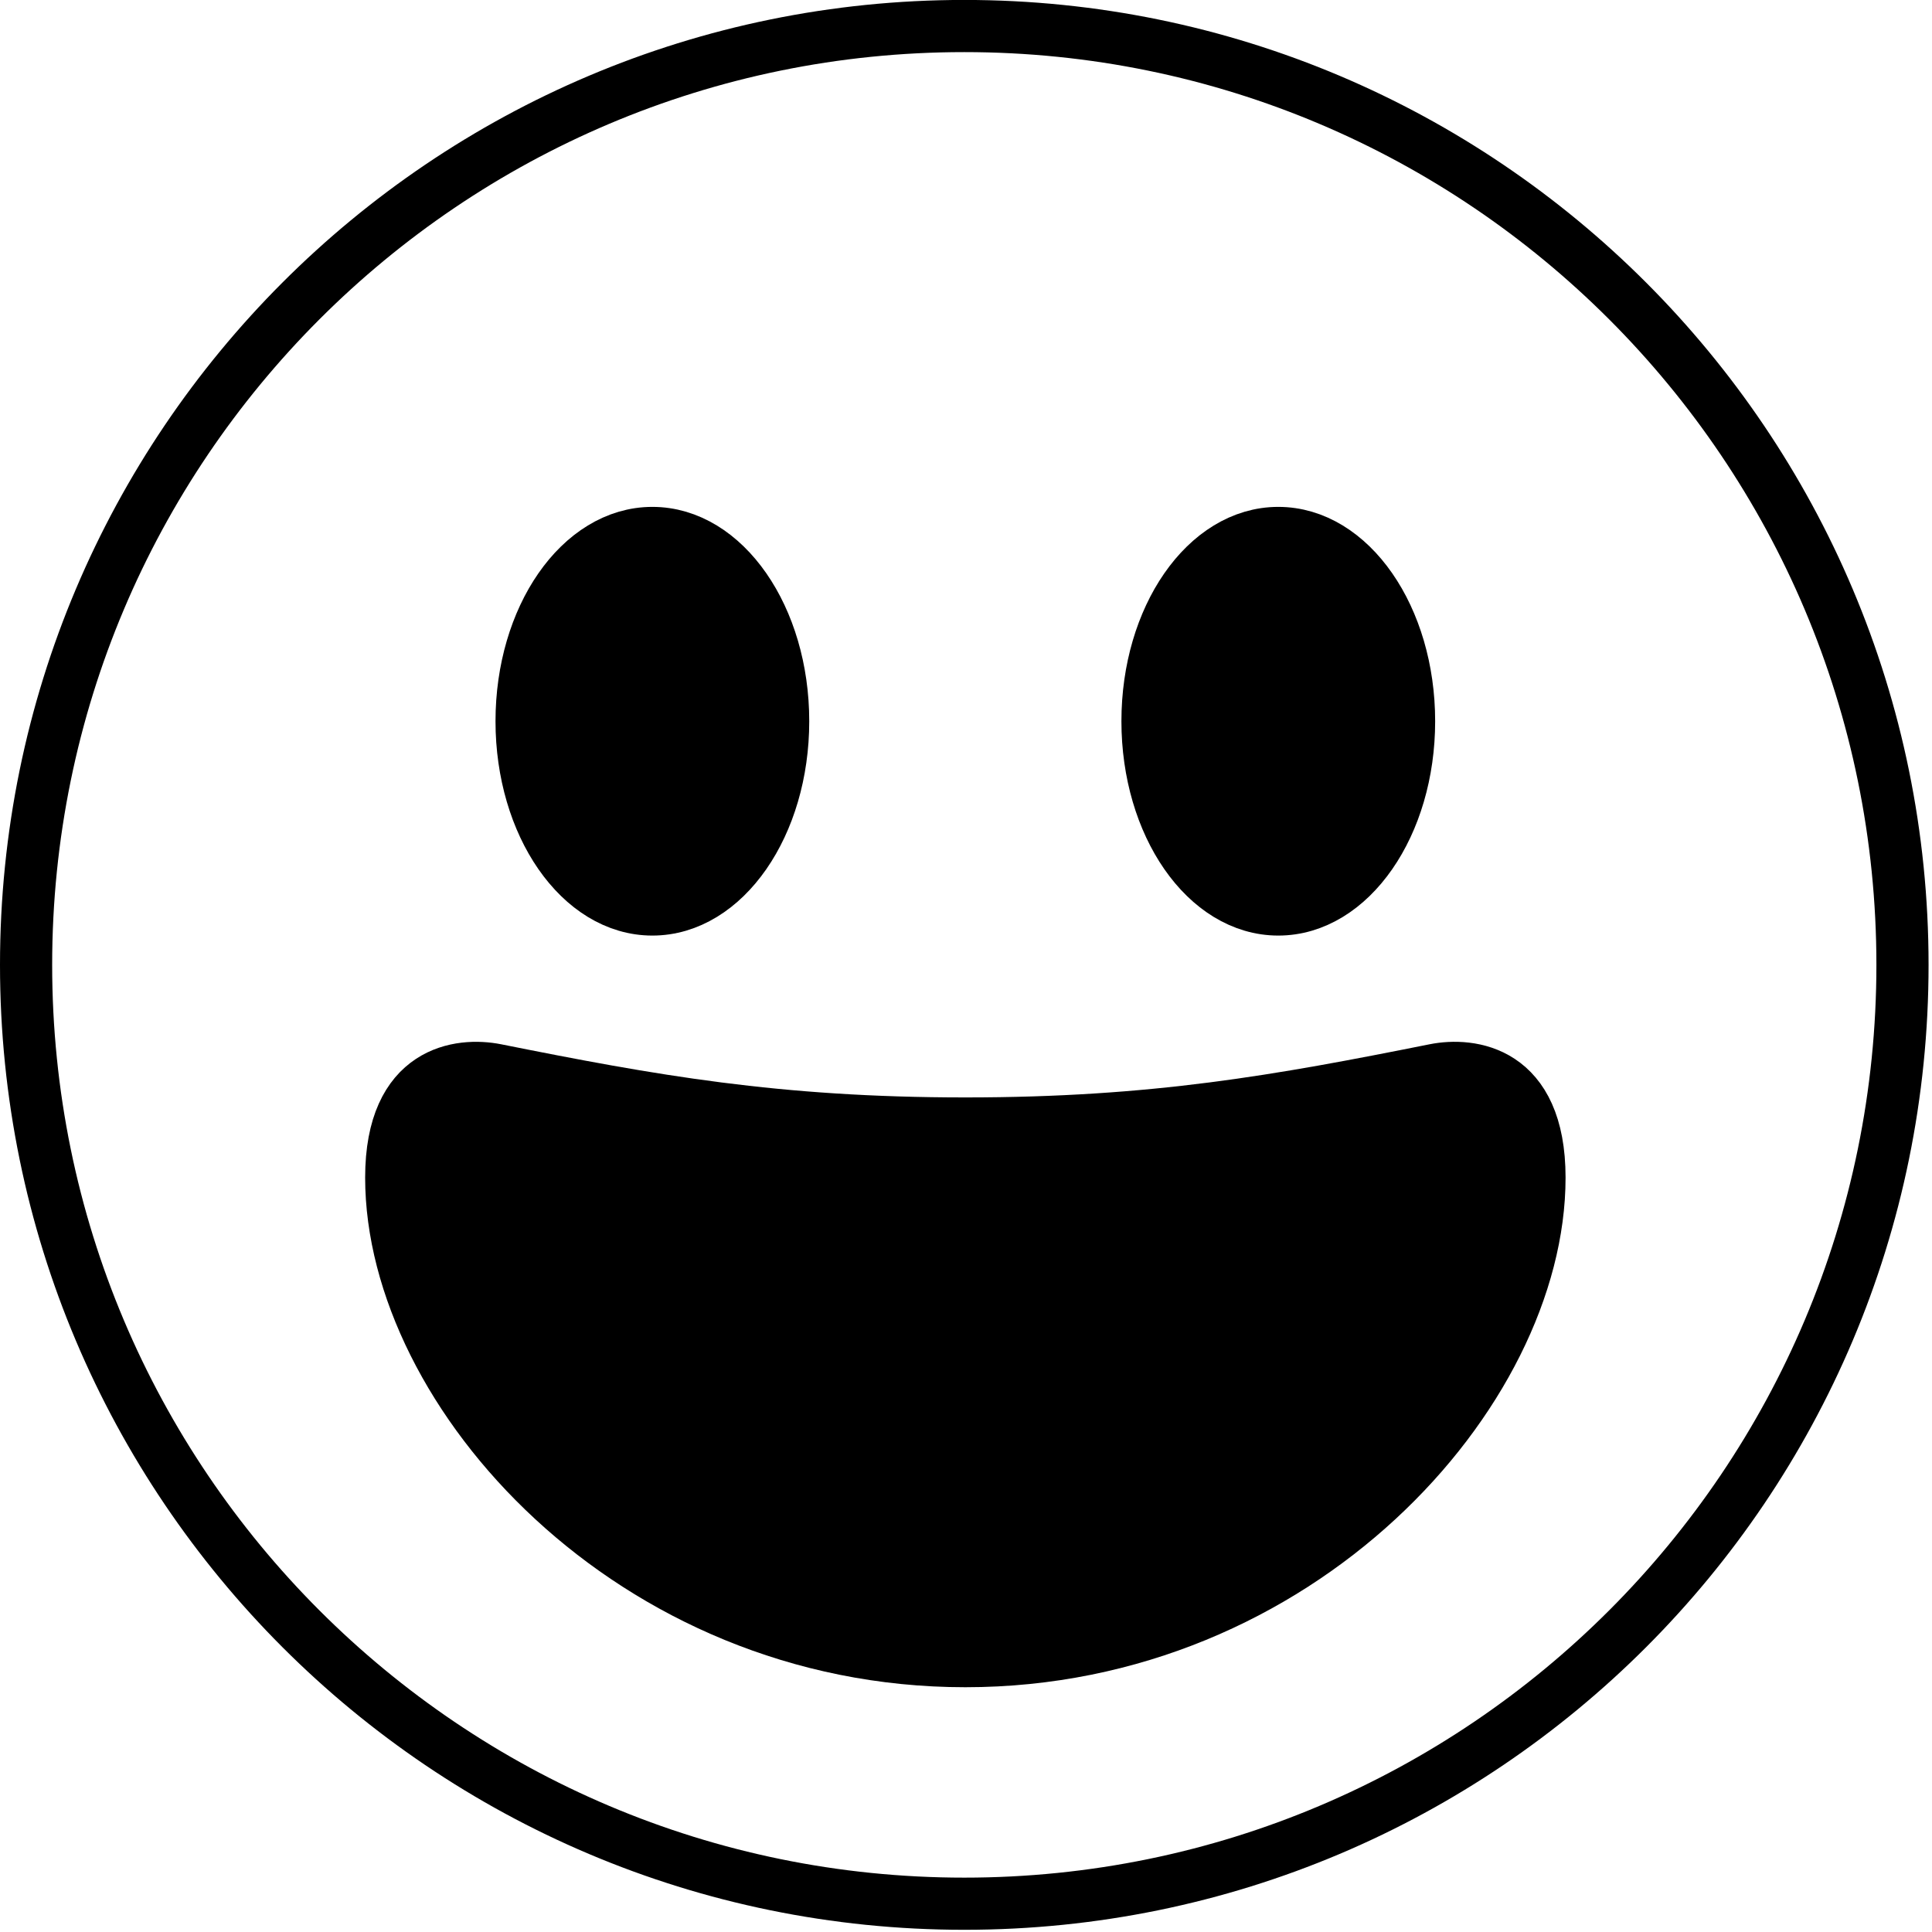
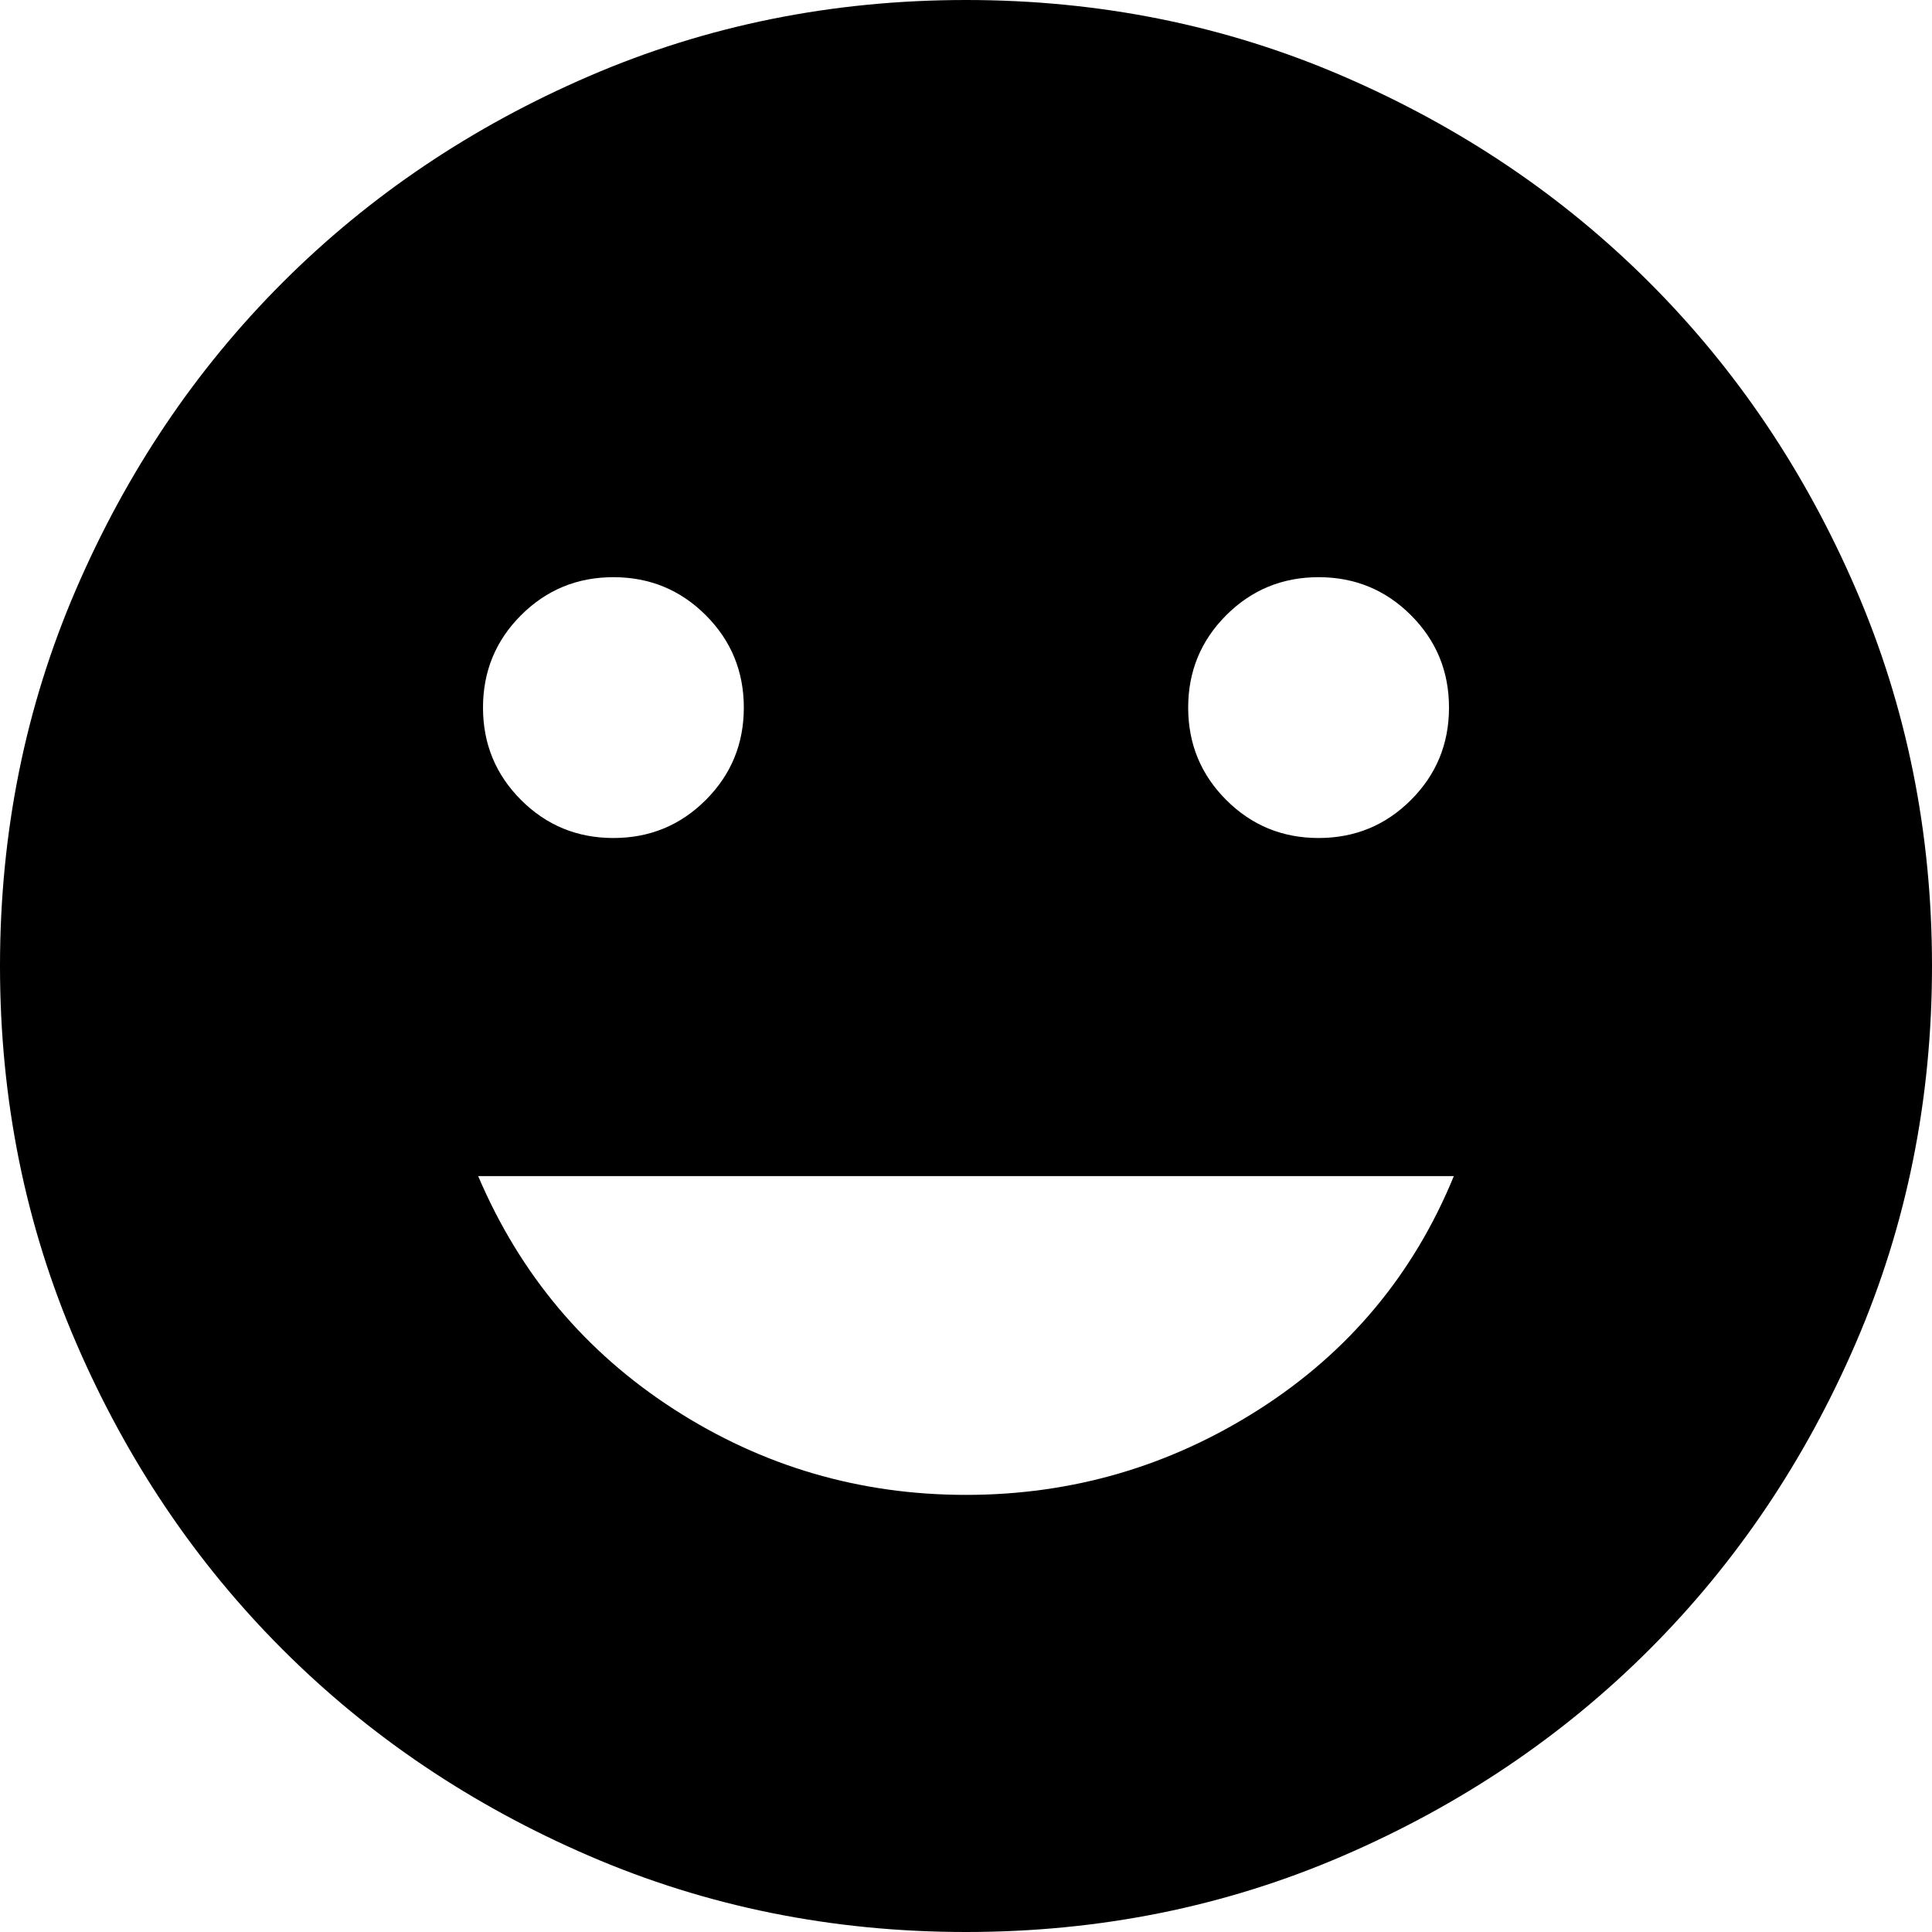
- <svg xmlns="http://www.w3.org/2000/svg" viewBox="0 0 36 36" version="1.1" id="svg12" width="72" height="72">
-   <defs id="defs16" />
-   <ellipse cx="17.968" cy="17.979" id="circle2" style="fill:none;stroke:#000000;stroke-width:0.972" rx="17.482" ry="17.494" />
-   <path fill="#000000" d="m 17.988,20.942 c -3.521,0 -5.858,-0.422 -8.747,-1 -0.66,-0.131 -1.944,0 -1.944,2.001 0,4.002 4.466,9.003 10.691,9.003 6.224,0 10.691,-5.002 10.691,-9.003 0,-2.001 -1.284,-2.133 -1.944,-2.001 -2.89,0.578 -5.226,1 -8.747,1 z" id="path4" style="stroke:#000000;stroke-width:0.986" />
-   <ellipse fill="#000000" cx="12.156" cy="13.439" rx="2.43" ry="3.501" id="ellipse8" style="stroke:#000000;stroke-width:0.986" />
-   <ellipse fill="#000000" cx="23.819" cy="13.439" rx="2.43" ry="3.501" id="ellipse10" style="stroke:#000000;stroke-width:0.986" />
+ <svg xmlns="http://www.w3.org/2000/svg" height="40" viewBox="0 -960 800 800" width="40" fill="#000000" version="1.1" id="svg1">
+   <defs id="defs1" />
+   <path d="m 546,-613 q 22.5,0 38.25,-15.75 Q 600,-644.5 600,-667 600,-689.5 584.25,-705.25 568.5,-721 546,-721 q -22.5,0 -38.25,15.75 Q 492,-689.5 492,-667 q 0,22.5 15.75,38.25 Q 523.5,-613 546,-613 Z m -292,0 q 22.5,0 38.25,-15.75 Q 308,-644.5 308,-667 308,-689.5 292.25,-705.25 276.5,-721 254,-721 q -22.5,0 -38.25,15.75 Q 200,-689.5 200,-667 q 0,22.5 15.75,38.25 Q 231.5,-613 254,-613 Z m 146,272 q 66,0 121.5,-35.5 Q 577,-412 602,-473 H 198 q 26,61 81,96.5 55,35.5 121,35.5 z m 0,181 q -83,0 -156,-31.5 Q 171,-223 117,-277 63,-331 31.5,-404 0,-477 0,-560 0,-643 31.5,-716 63,-789 117,-843 q 54,-54 127,-85.5 73,-31.5 156,-31.5 83,0 156,31.5 73,31.5 127,85.5 54,54 85.5,127 31.5,73 31.5,156 0,83 -31.5,156 -31.5,73 -85.5,127 -54,54 -127,85.5 -73,31.5 -156,31.5 z" id="path1" />
</svg>
